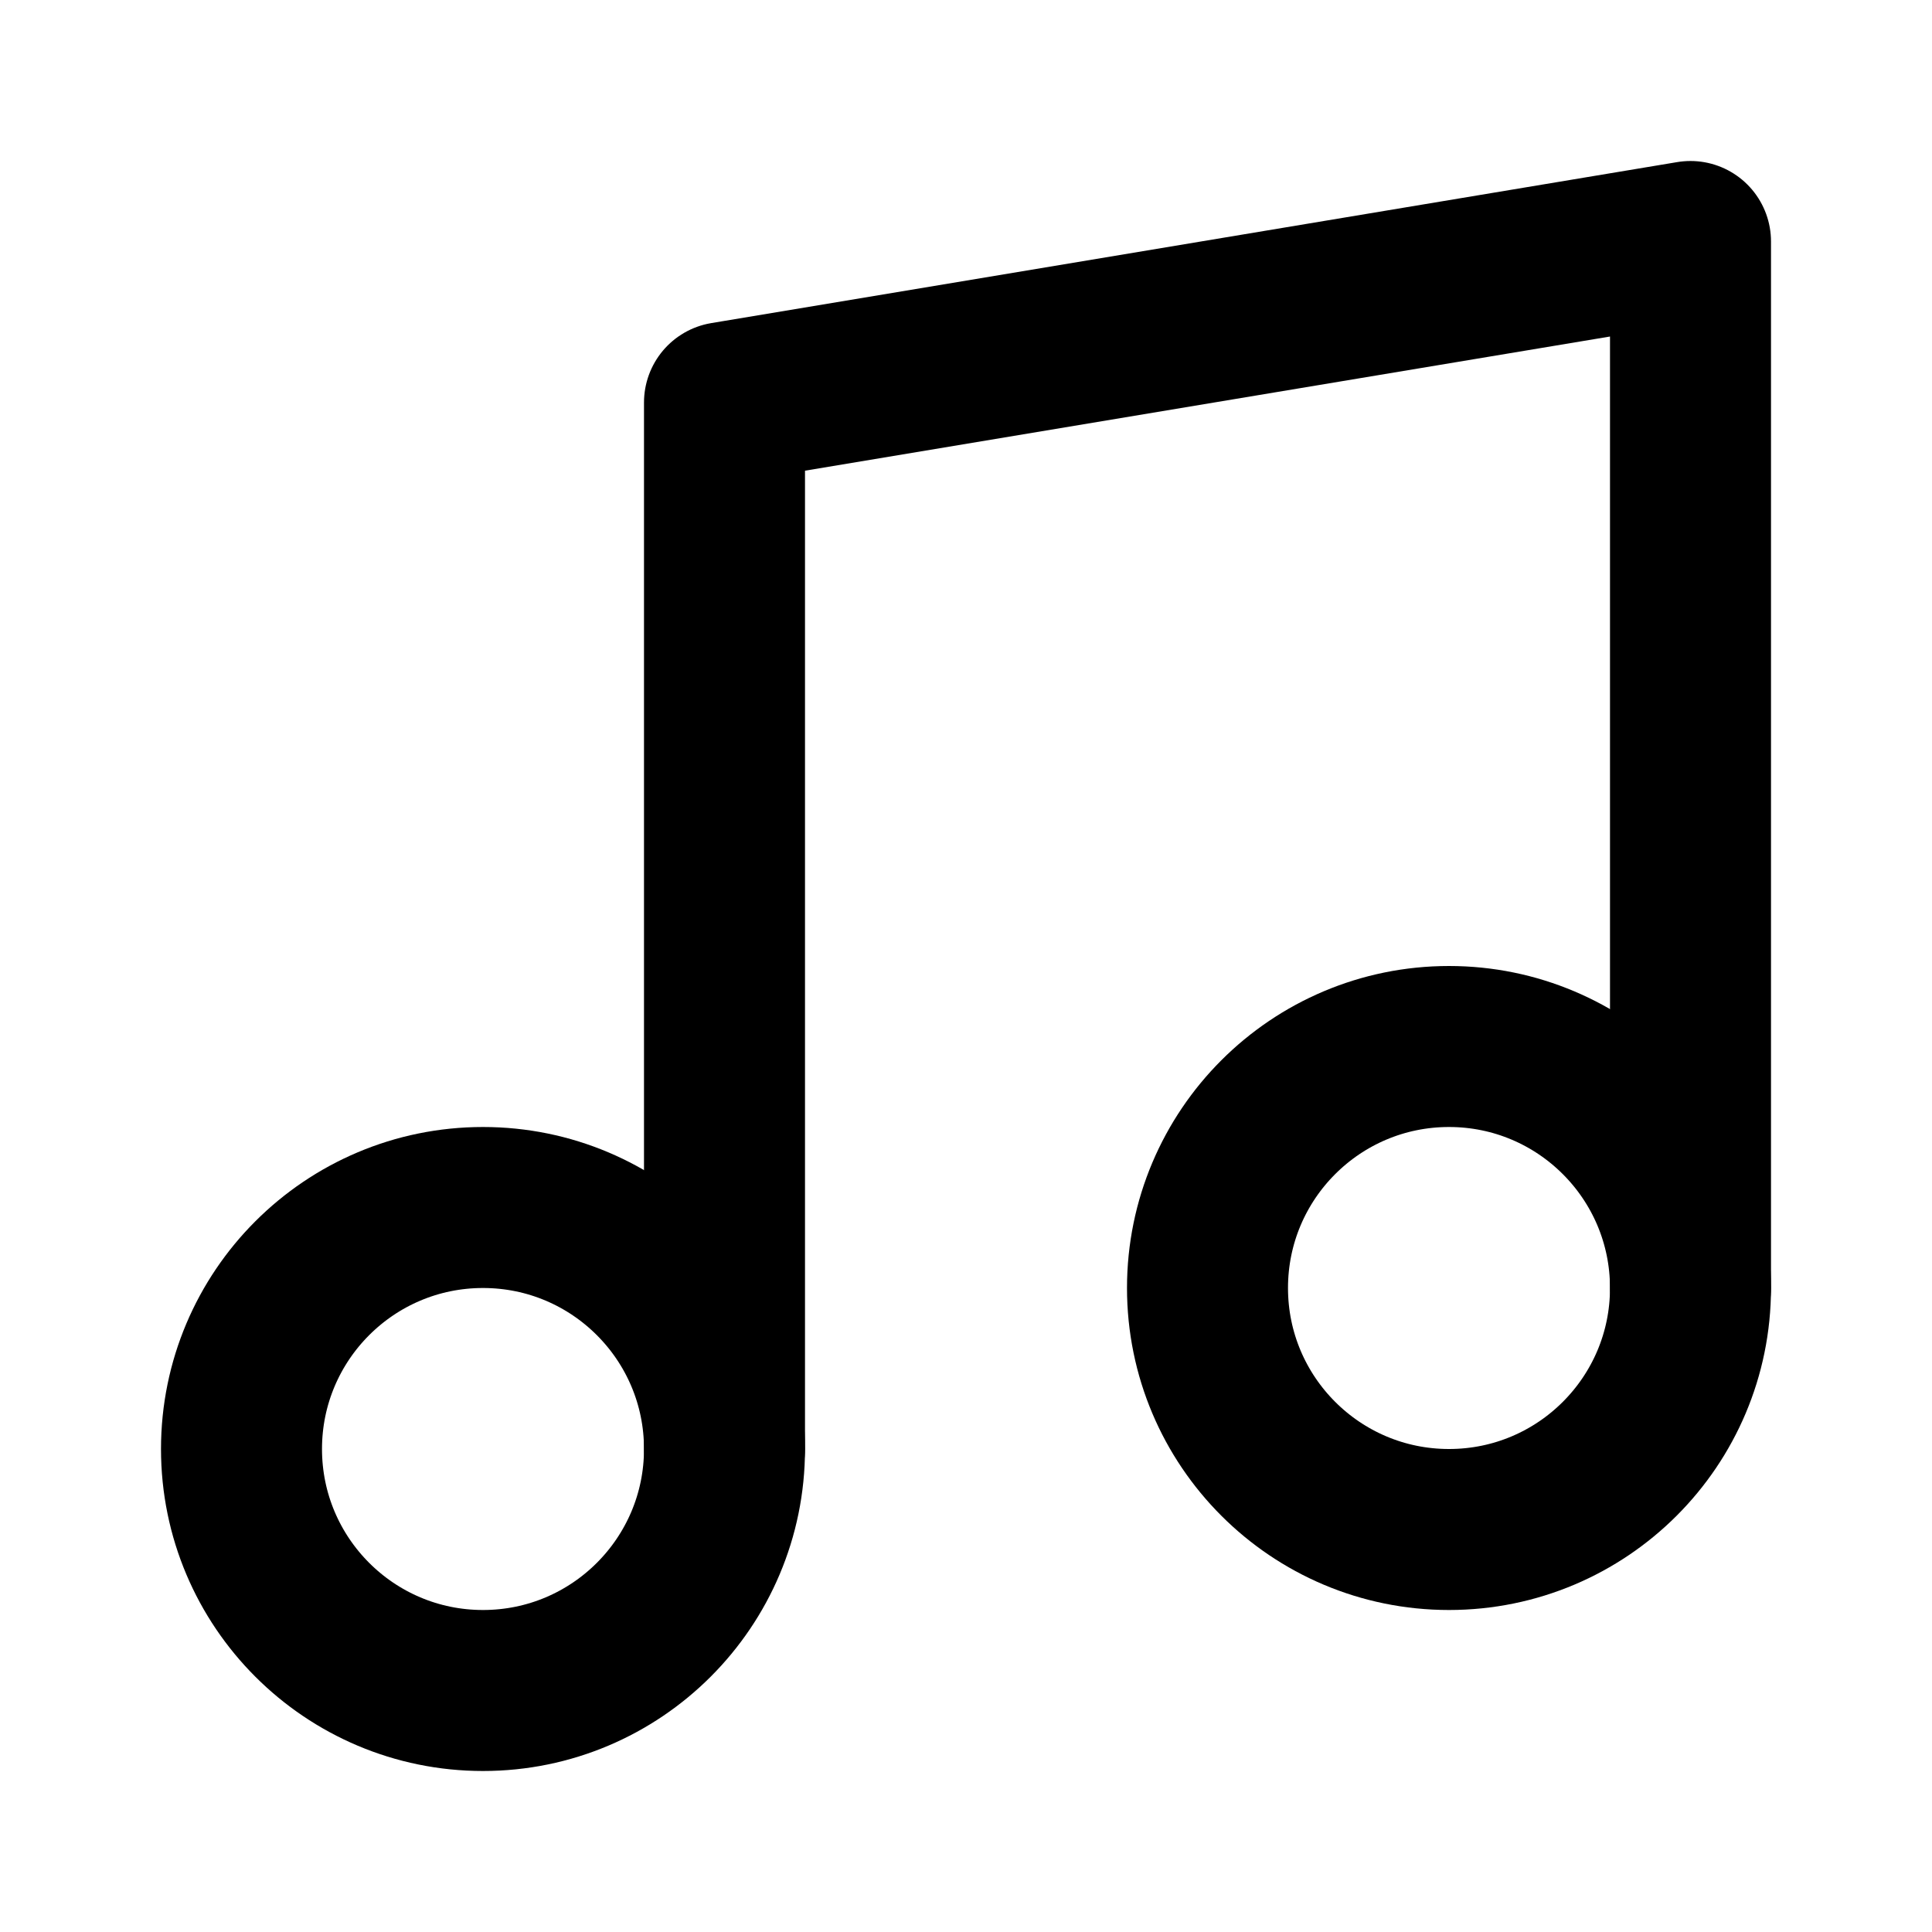
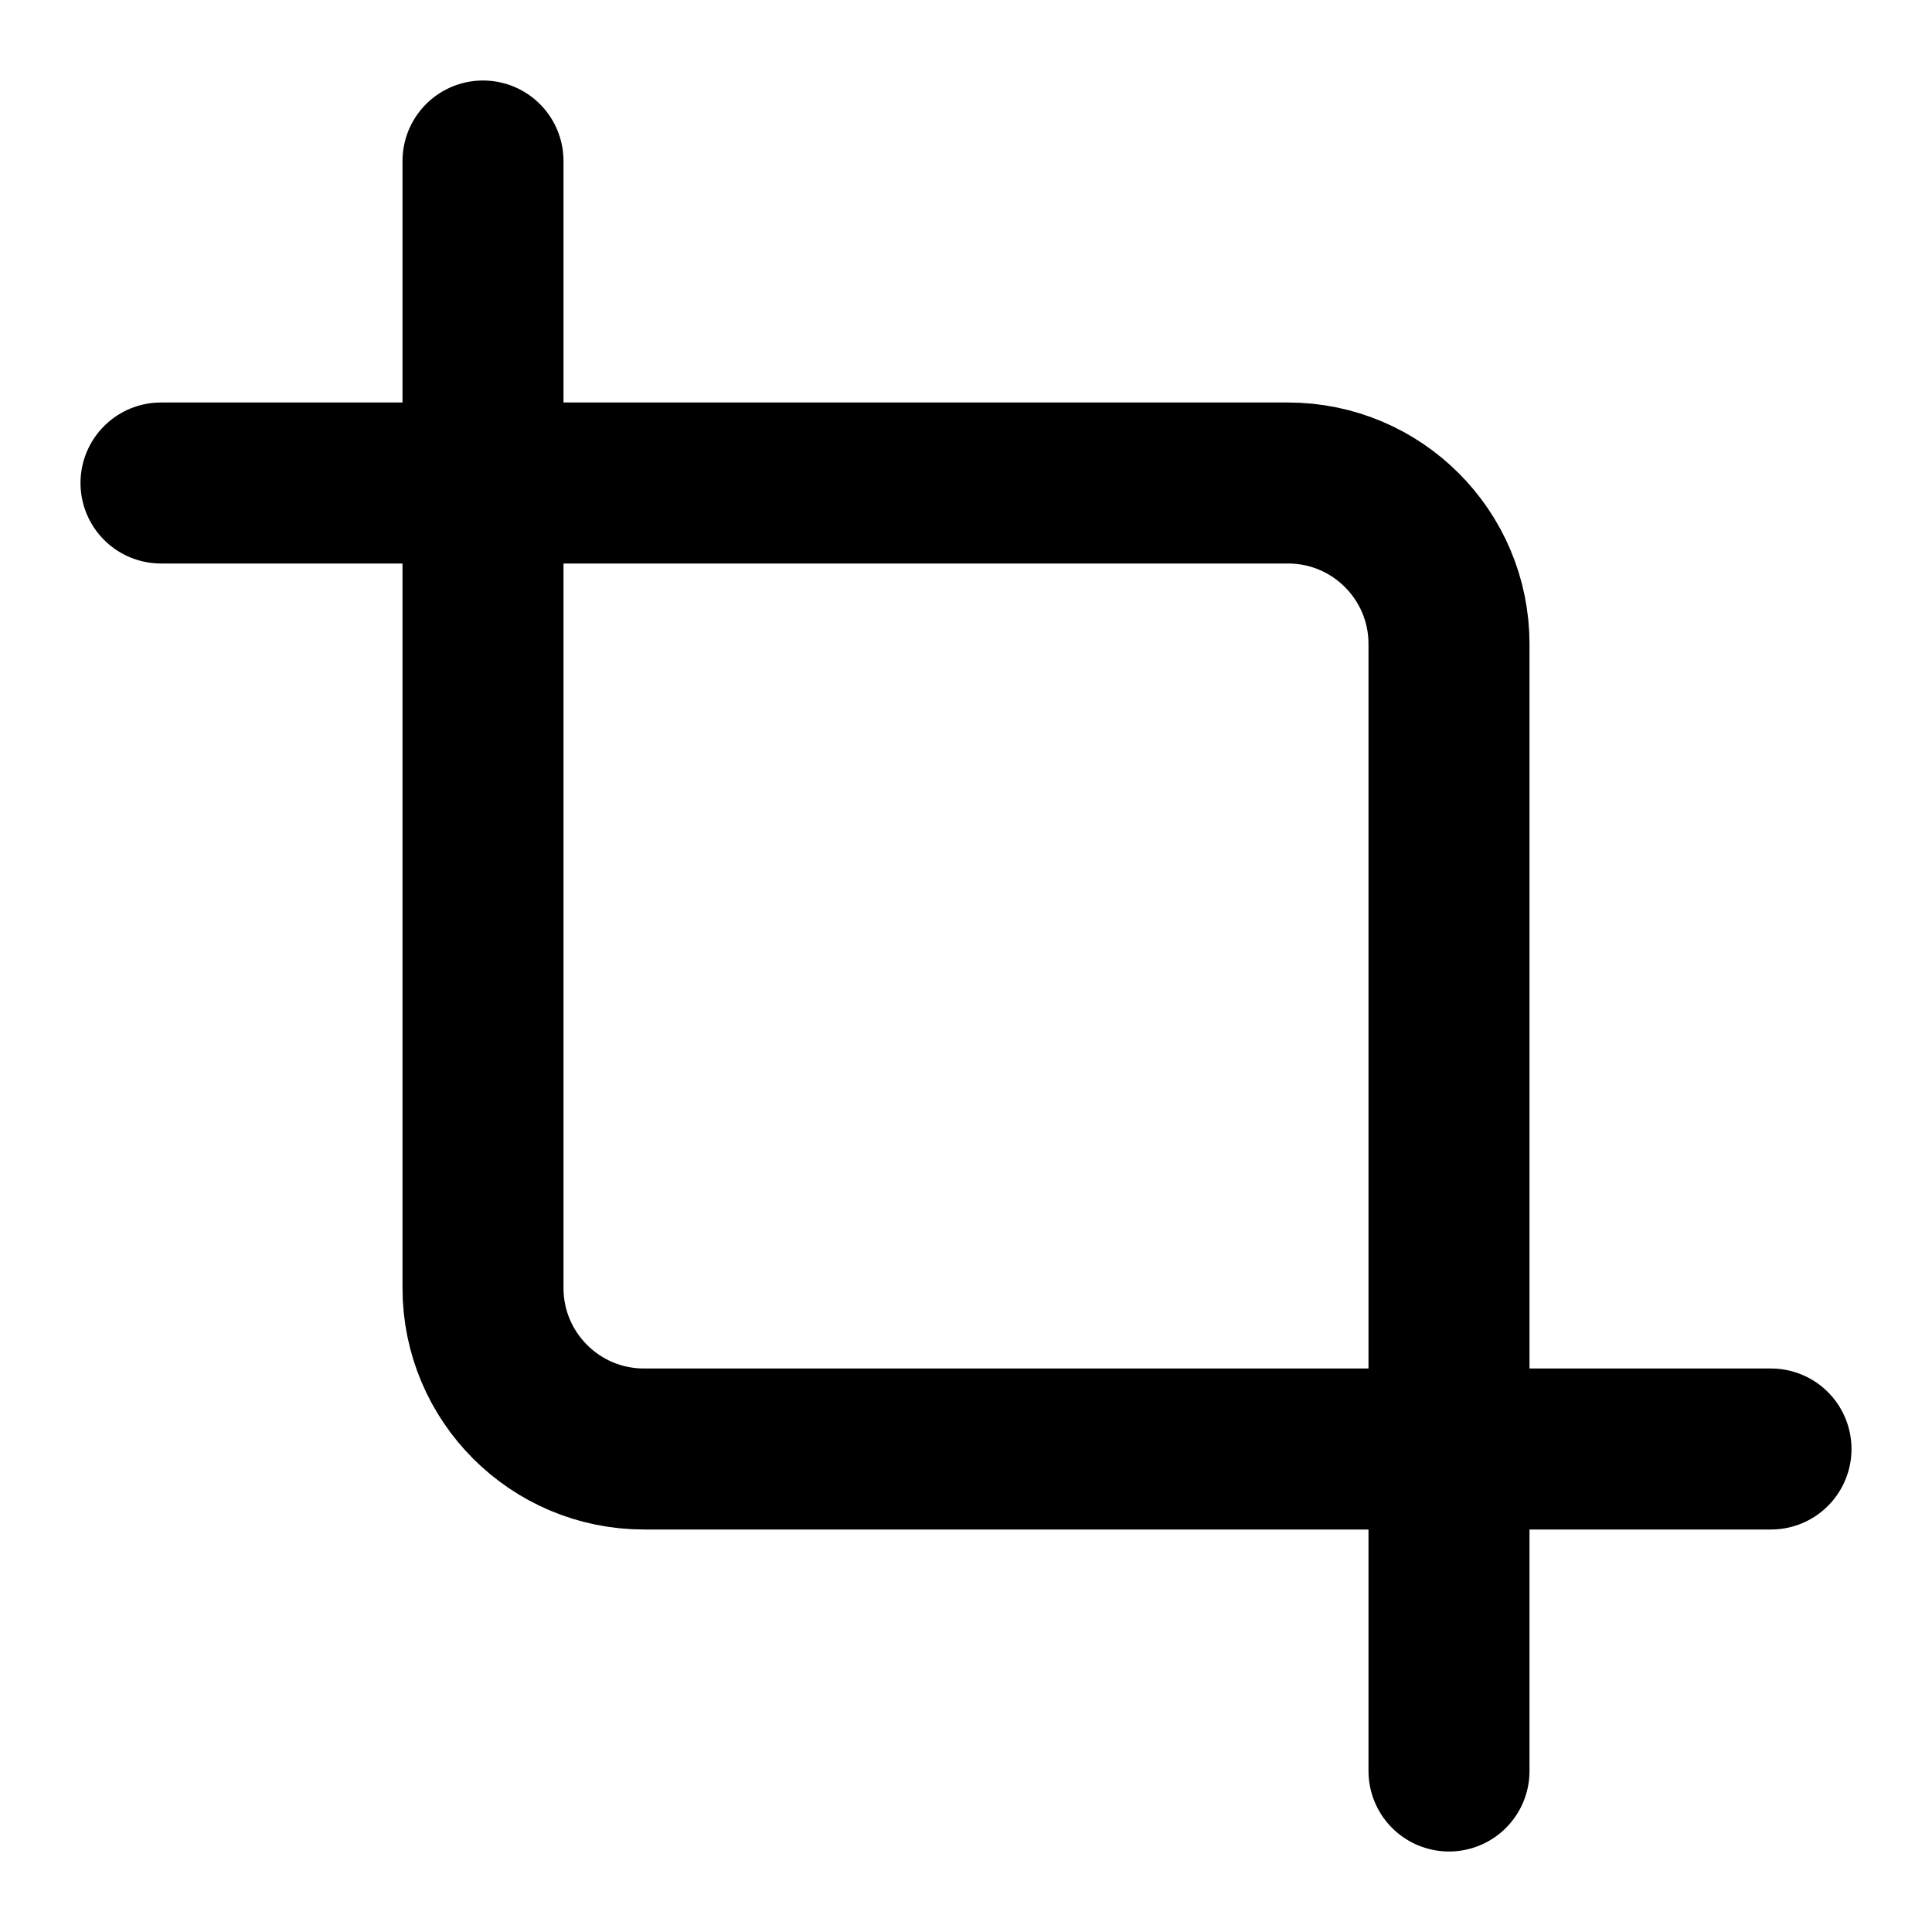
- <svg xmlns="http://www.w3.org/2000/svg" class="lucide lucide-music" width="24" height="24" viewBox="0 0 24 24" fill="none" stroke="currentColor" stroke-width="2" stroke-linecap="round" stroke-linejoin="round">
-   <path d="M9 18V5l12-2v13" />
-   <circle cx="6" cy="18" r="3" />
-   <circle cx="18" cy="16" r="3" />
+ <svg xmlns="http://www.w3.org/2000/svg" class="lucide lucide-crop" width="24" height="24" viewBox="0 0 24 24" fill="none" stroke="currentColor" stroke-width="2" stroke-linecap="round" stroke-linejoin="round">
+   <path d="M6 2v14a2 2 0 0 0 2 2h14" />
+   <path d="M18 22V8a2 2 0 0 0-2-2H2" />
</svg>
